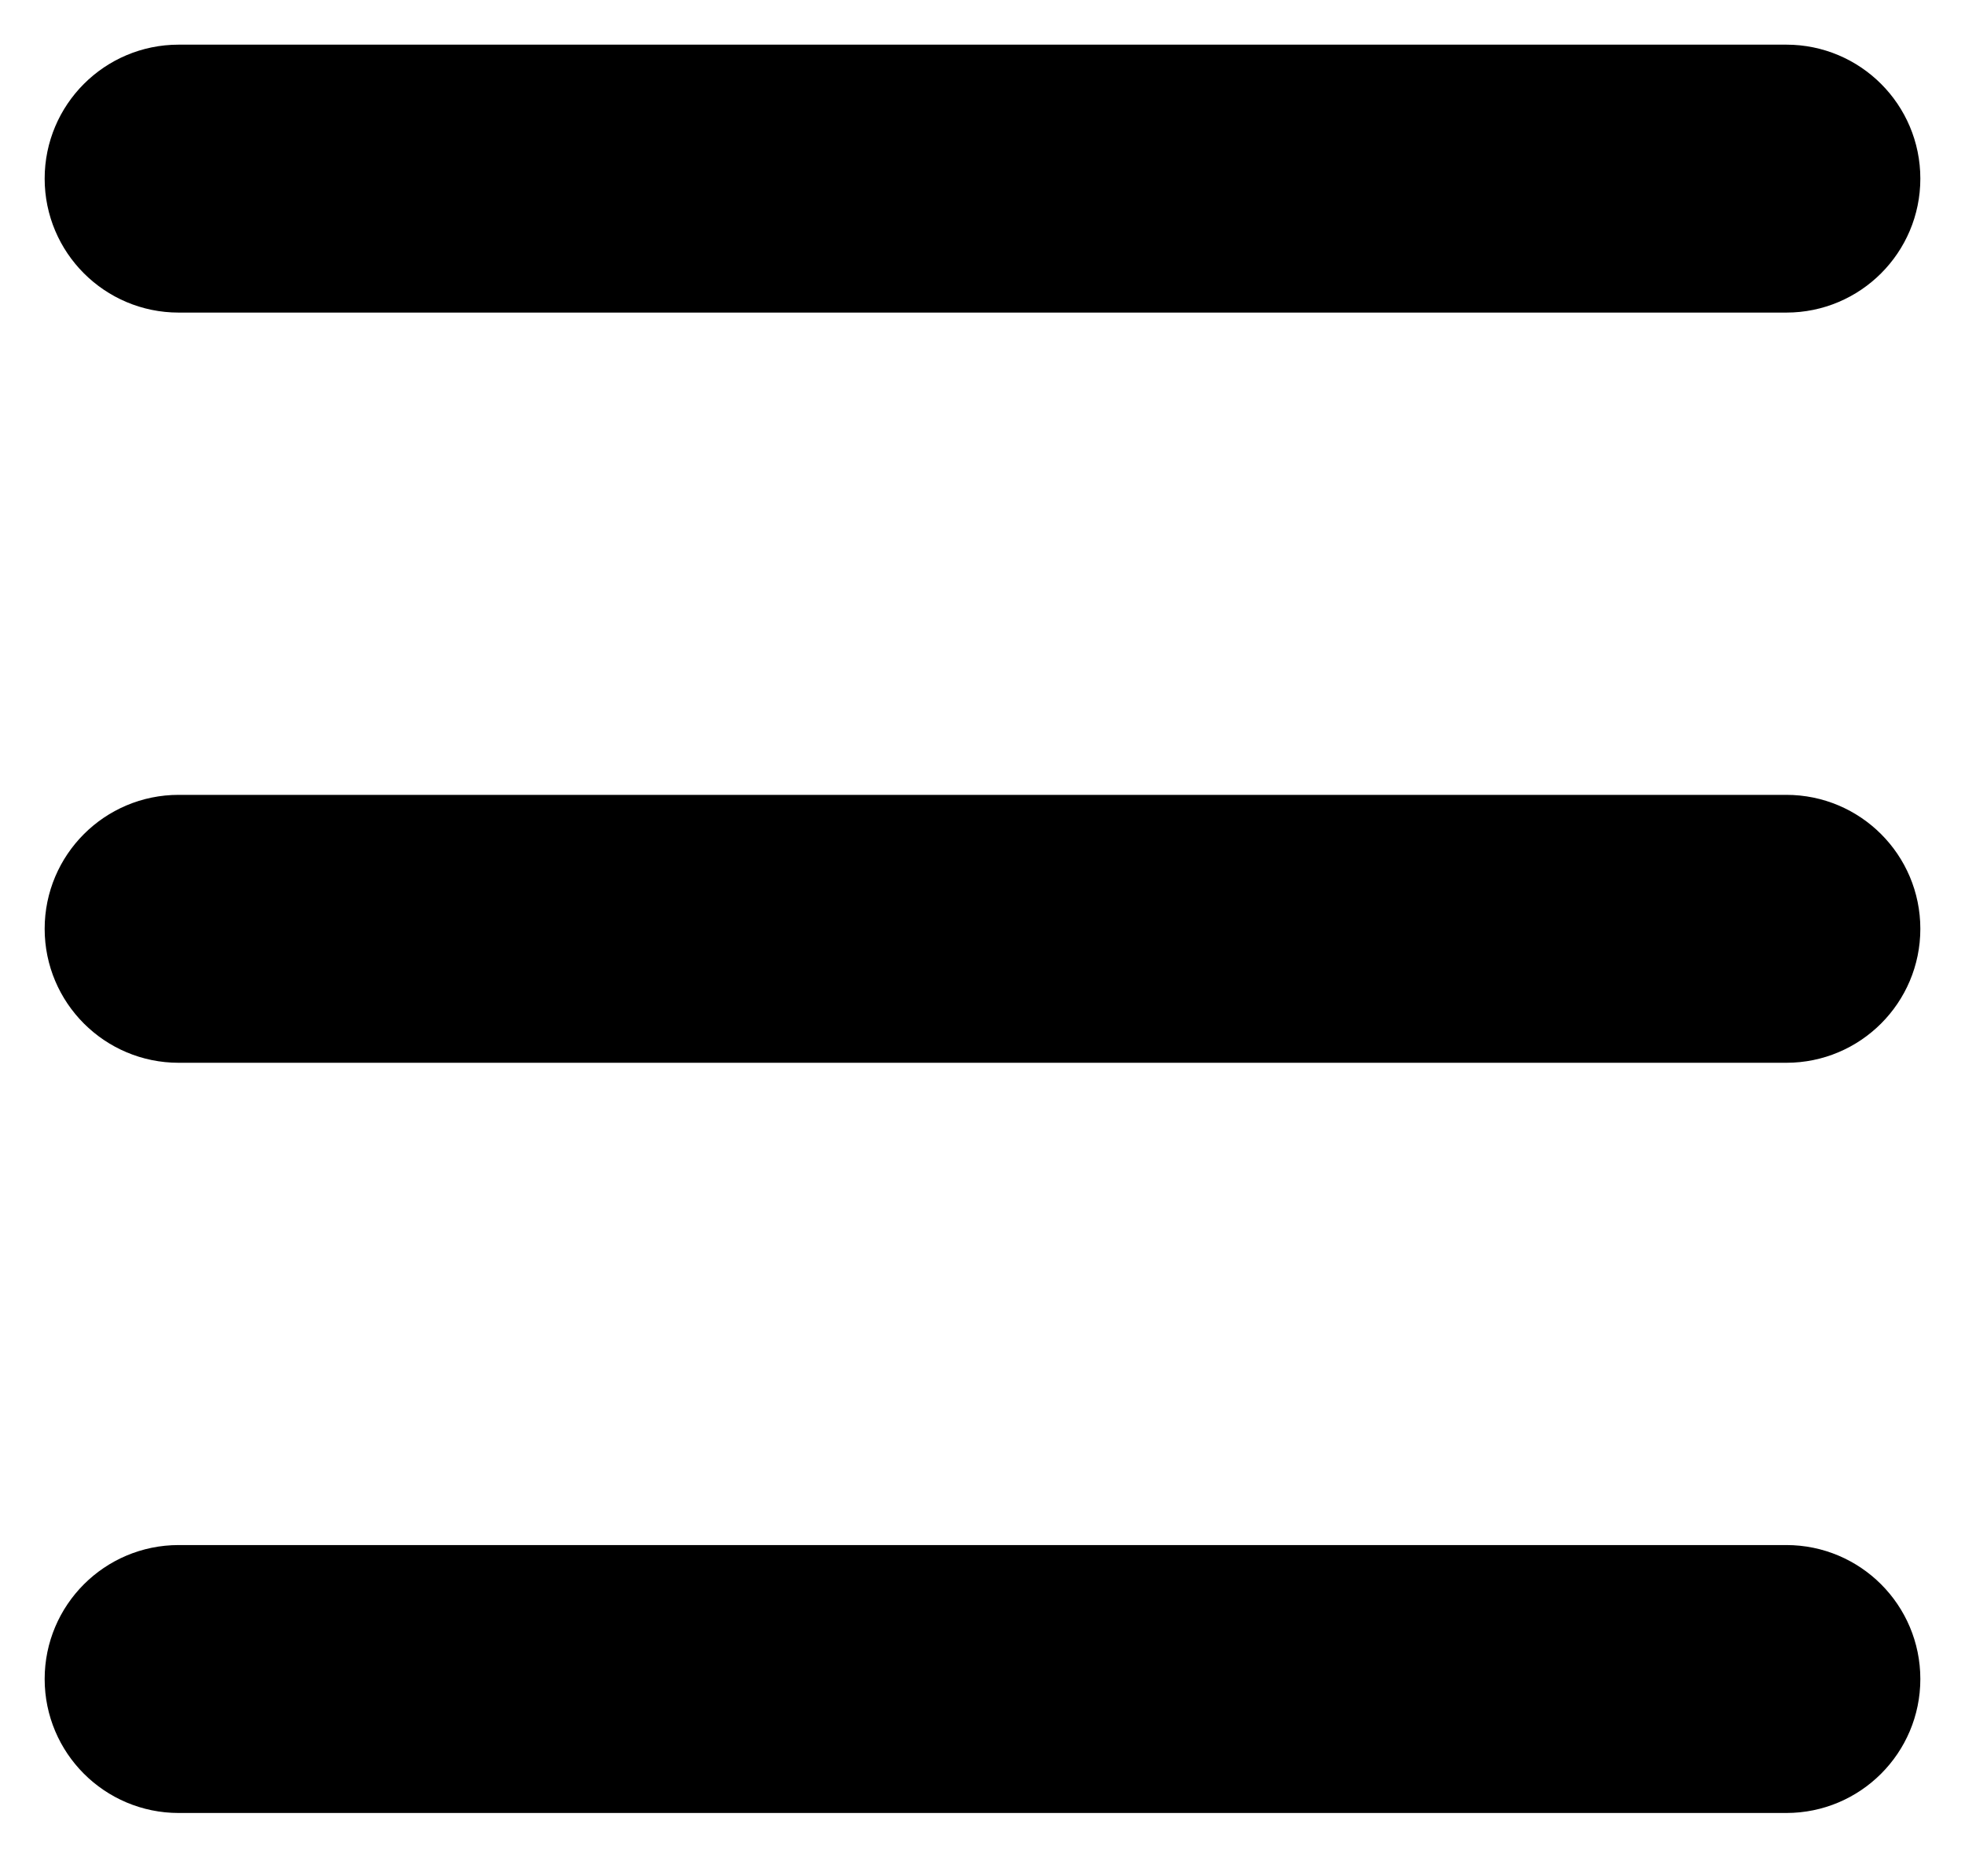
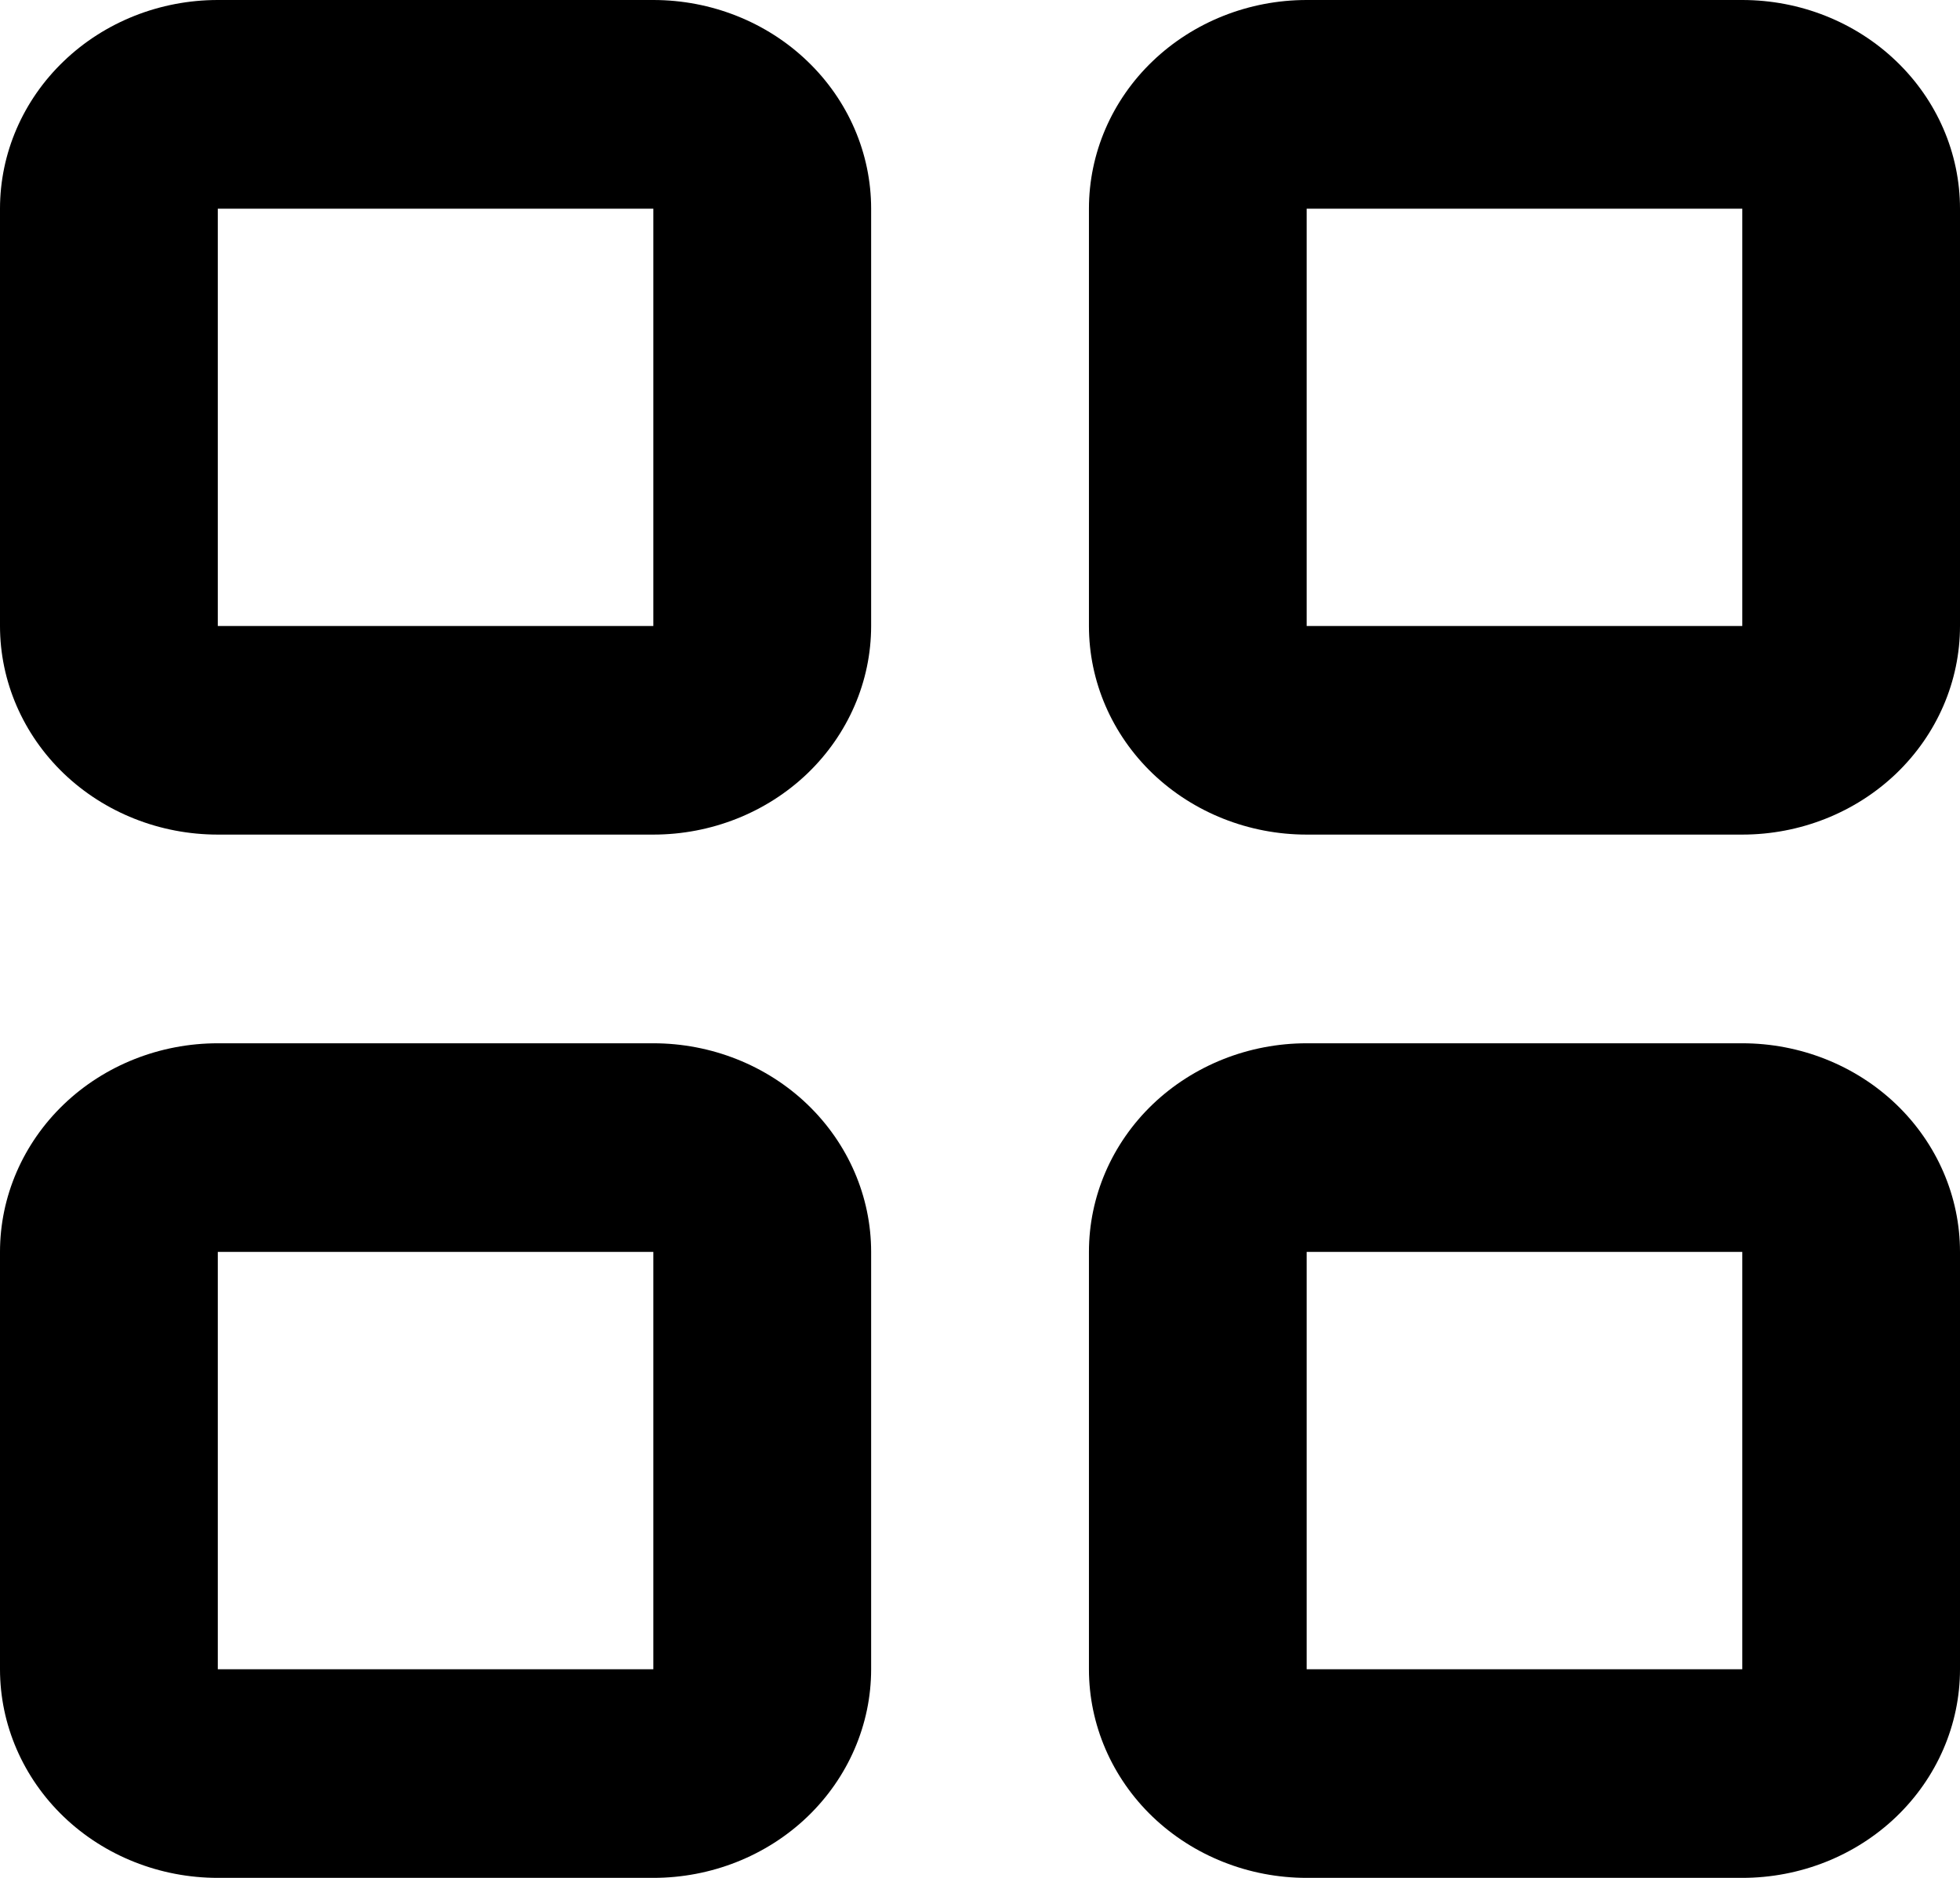
- <svg xmlns="http://www.w3.org/2000/svg" width="22" height="21" viewBox="0 0 22 21" fill="none">
-   <path d="M20 19.8H2C1.448 19.8 1 19.352 1 18.8C1 18.248 1.448 17.8 2 17.8H20C20.552 17.8 21 18.248 21 18.8C21 19.352 20.552 19.8 20 19.8Z" fill="black" stroke="black" stroke-linecap="round" />
-   <path d="M20 11.4H2C1.448 11.4 1 10.952 1 10.4C1 9.848 1.448 9.4 2 9.4H20C20.552 9.4 21 9.848 21 10.4C21 10.952 20.552 11.4 20 11.4Z" fill="black" stroke="black" stroke-linecap="round" />
-   <path d="M20 3H2C1.448 3 1 2.552 1 2C1 1.448 1.448 1 2 1L20 1C20.552 1 21 1.448 21 2C21 2.552 20.552 3 20 3Z" fill="black" stroke="black" stroke-linecap="round" />
+ <svg xmlns="http://www.w3.org/2000/svg" width="24" height="23" viewBox="0 0 24 23" fill="none">
+   <path d="M8 23H2.667C1.959 23 1.281 22.731 0.781 22.252C0.281 21.772 0 21.122 0 20.445V15.333C0 14.656 0.281 14.006 0.781 13.526C1.281 13.047 1.959 12.778 2.667 12.778H8C8.707 12.778 9.386 13.047 9.886 13.526C10.386 14.006 10.667 14.656 10.667 15.333V20.445C10.667 21.122 10.386 21.772 9.886 22.252C9.386 22.731 8.707 23 8 23ZM2.667 15.333V20.445H8V15.333H2.667Z" fill="black" />
+   <path d="M21.334 23H16C15.293 23 14.615 22.731 14.114 22.252C13.614 21.772 13.334 21.122 13.334 20.445V15.333C13.334 14.656 13.614 14.006 14.114 13.526C14.615 13.047 15.293 12.778 16 12.778H21.334C22.041 12.778 22.719 13.047 23.219 13.526C23.719 14.006 24 14.656 24 15.333V20.445C24 21.122 23.719 21.772 23.219 22.252C22.719 22.731 22.041 23 21.334 23ZM16 15.333V20.445H21.334V15.333H16Z" fill="black" />
+   <path d="M8 10.222H2.667C1.959 10.222 1.281 9.953 0.781 9.474C0.281 8.994 0 8.344 0 7.667V2.556C0 1.878 0.281 1.228 0.781 0.749C1.281 0.269 1.959 0 2.667 0H8C8.707 0 9.386 0.269 9.886 0.749C10.386 1.228 10.667 1.878 10.667 2.556V7.667C10.667 8.344 10.386 8.994 9.886 9.474C9.386 9.953 8.707 10.222 8 10.222ZM2.667 2.556V7.667H8V2.556H2.667Z" fill="black" />
+   <path d="M21.334 10.222H16C15.293 10.222 14.615 9.953 14.114 9.474C13.614 8.994 13.334 8.344 13.334 7.667V2.556C13.334 1.878 13.614 1.228 14.114 0.749C14.615 0.269 15.293 0 16 0H21.334C22.041 0 22.719 0.269 23.219 0.749C23.719 1.228 24 1.878 24 2.556V7.667C24 8.344 23.719 8.994 23.219 9.474C22.719 9.953 22.041 10.222 21.334 10.222ZM16 2.556V7.667H21.334V2.556H16Z" fill="black" />
</svg>
